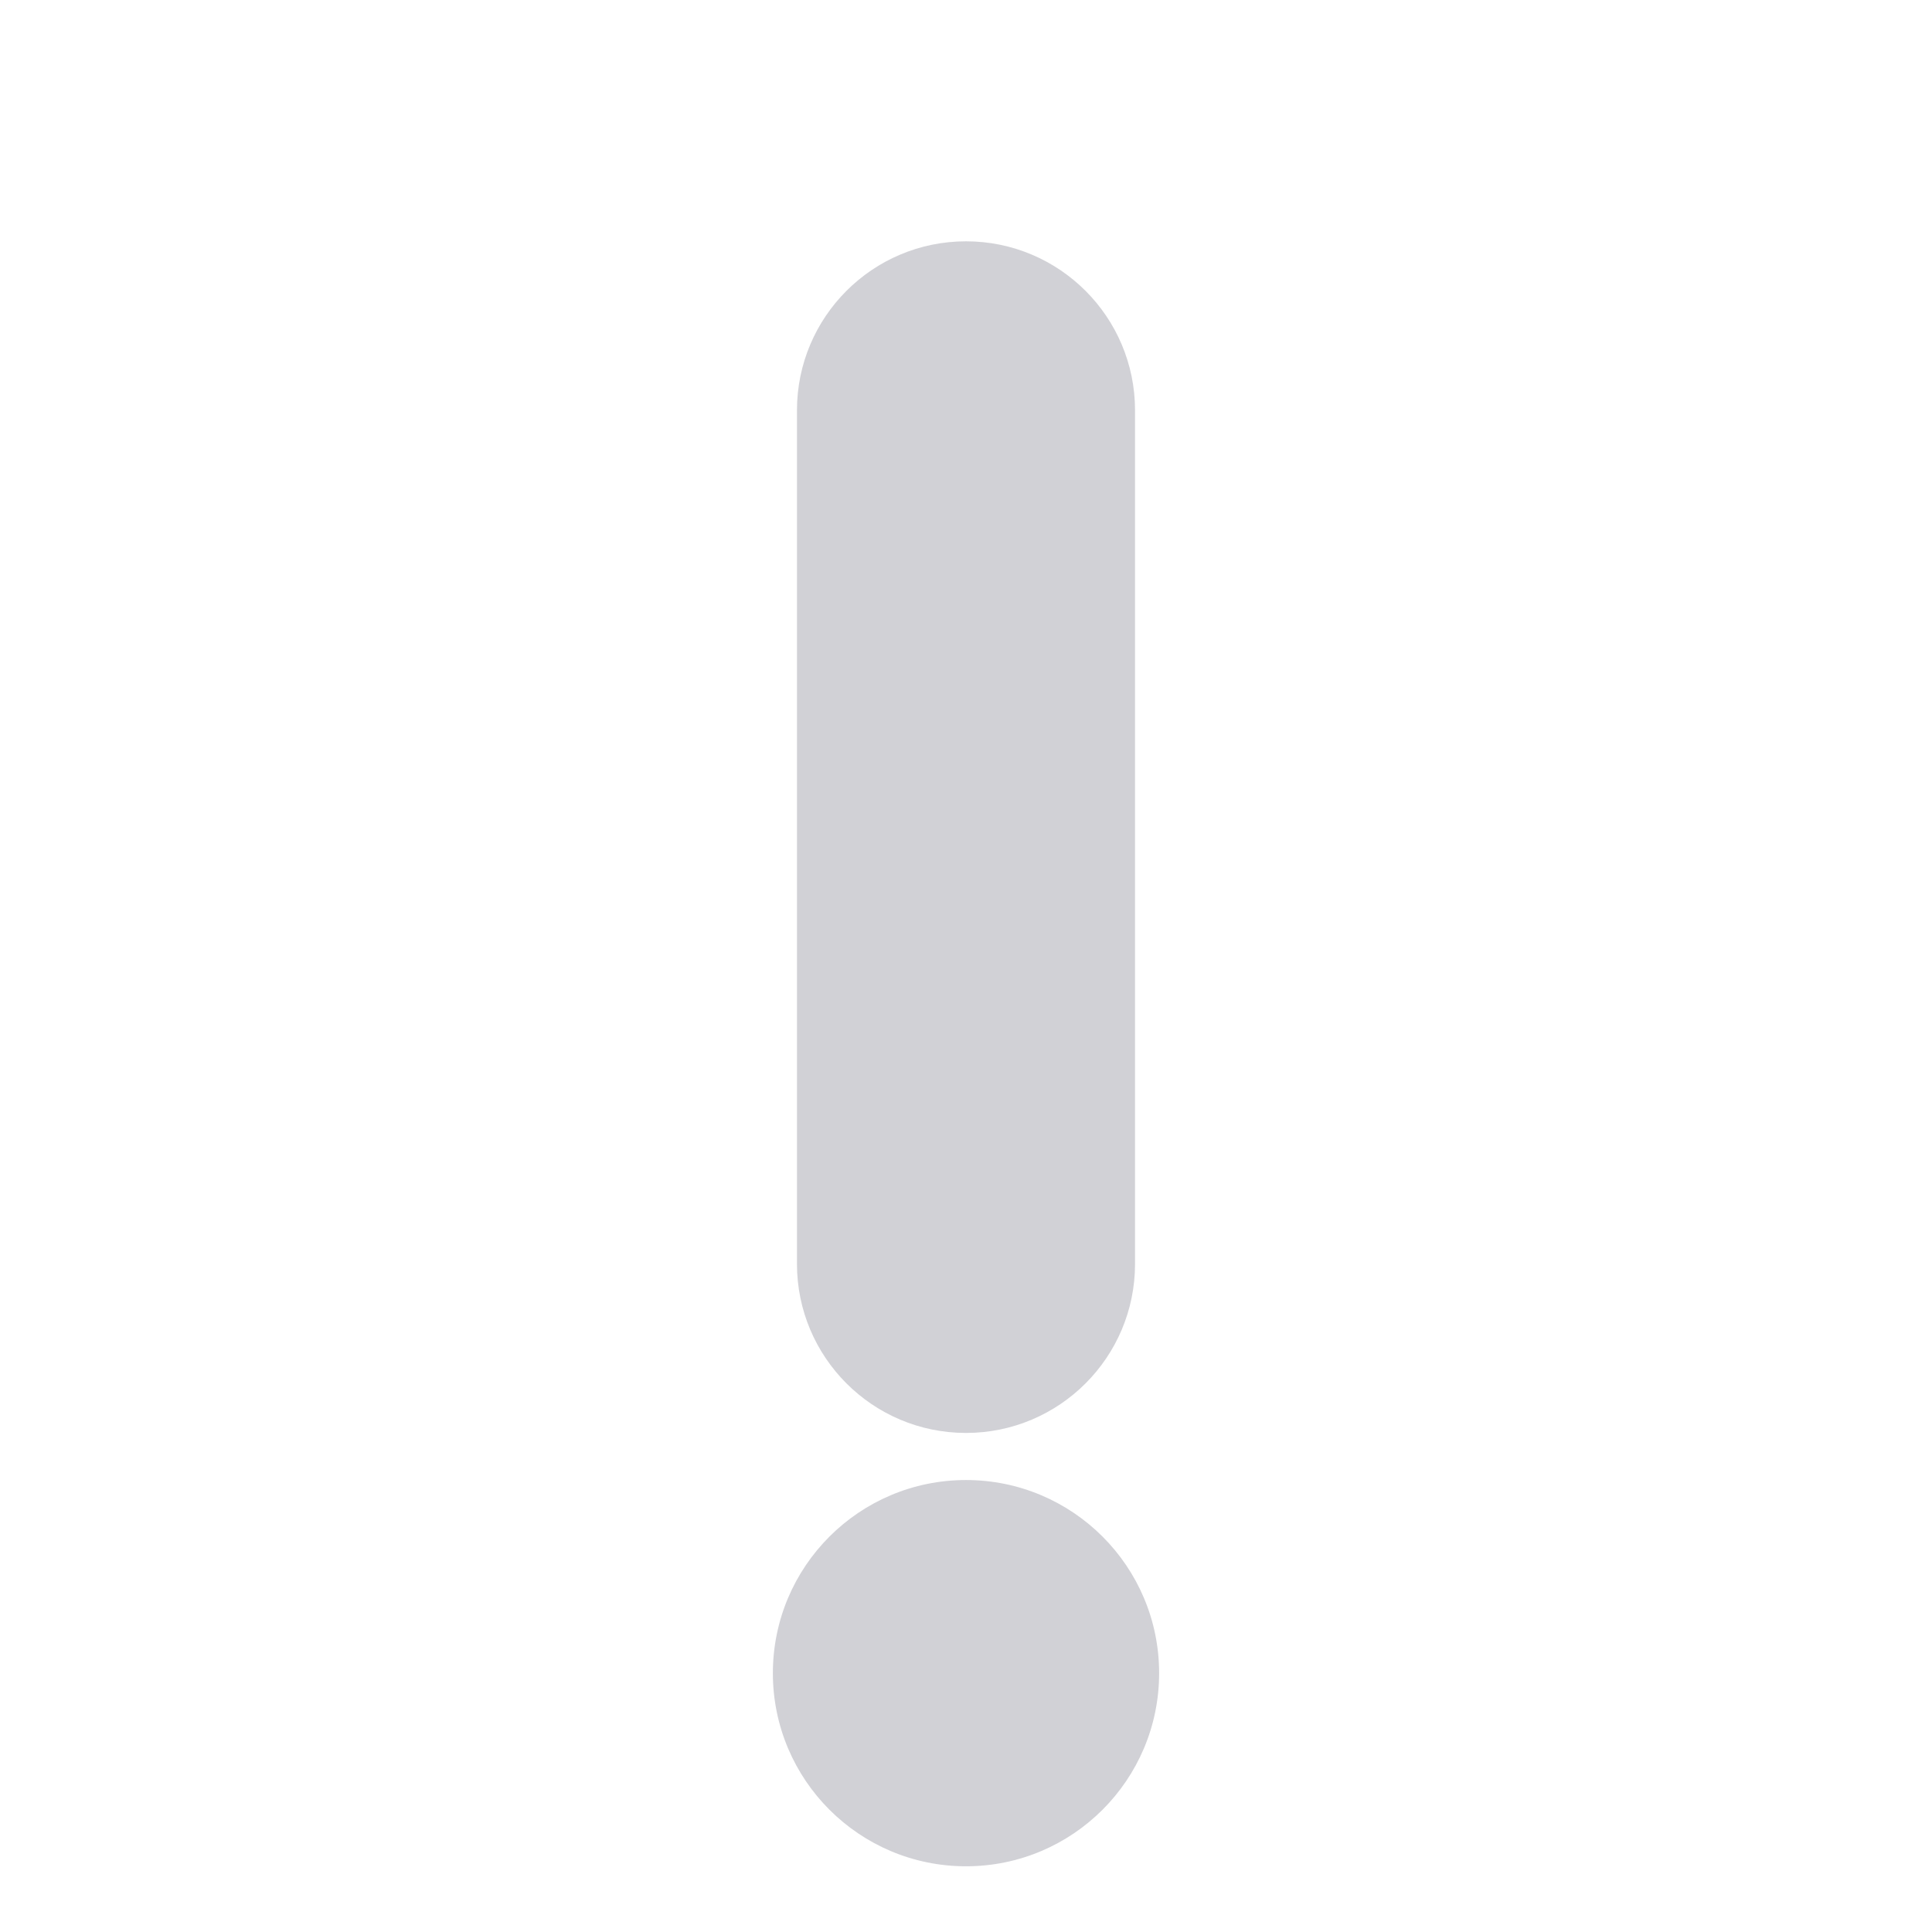
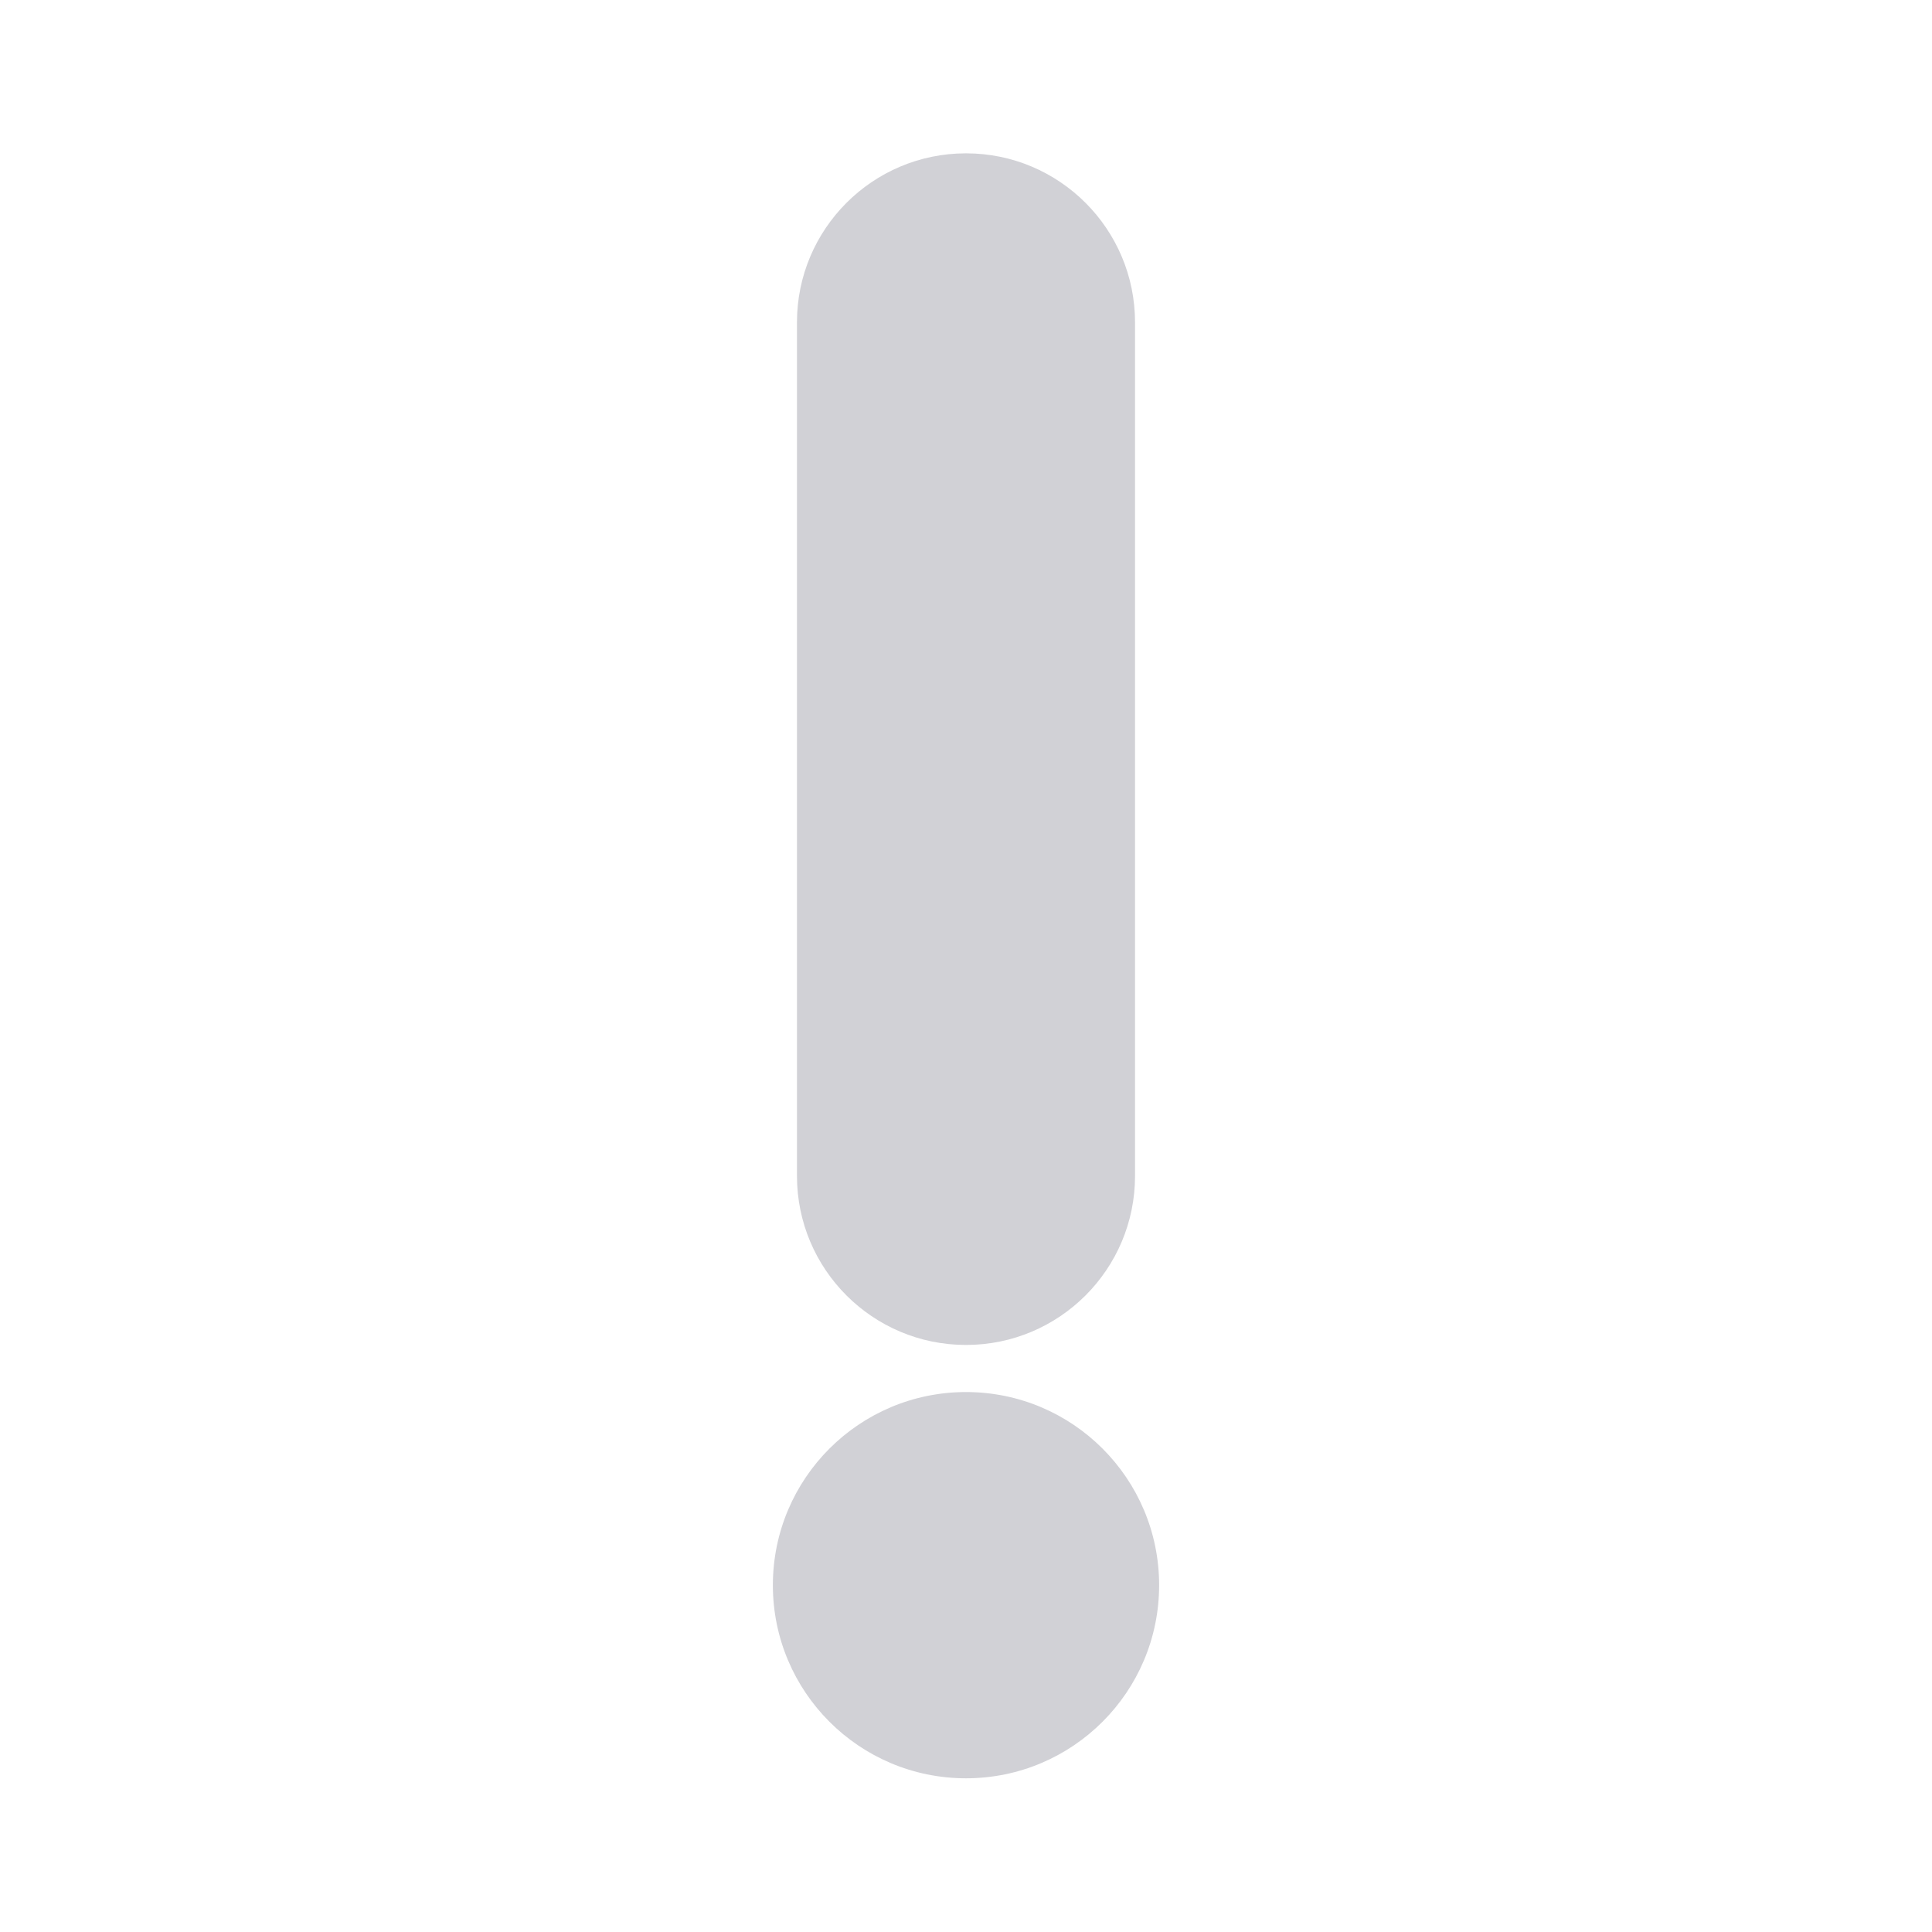
<svg xmlns="http://www.w3.org/2000/svg" width="20" height="20" viewBox="0 0 5.292 5.292" version="1.1">
-   <rect x="2.183" y="0.661" width="0.926" height="3.264" rx="0.463" fill="#d1d1d6" />
-   <circle cx="2.646" cy="4.583" r="0.529" fill="#d1d1d6" />
+   <rect x="2.183" y="0.42" width="0.926" height="3.264" rx="0.463" fill="#d1d1d6" />
+   <circle cx="2.646" cy="4.342" r="0.529" fill="#d1d1d6" />
</svg>
